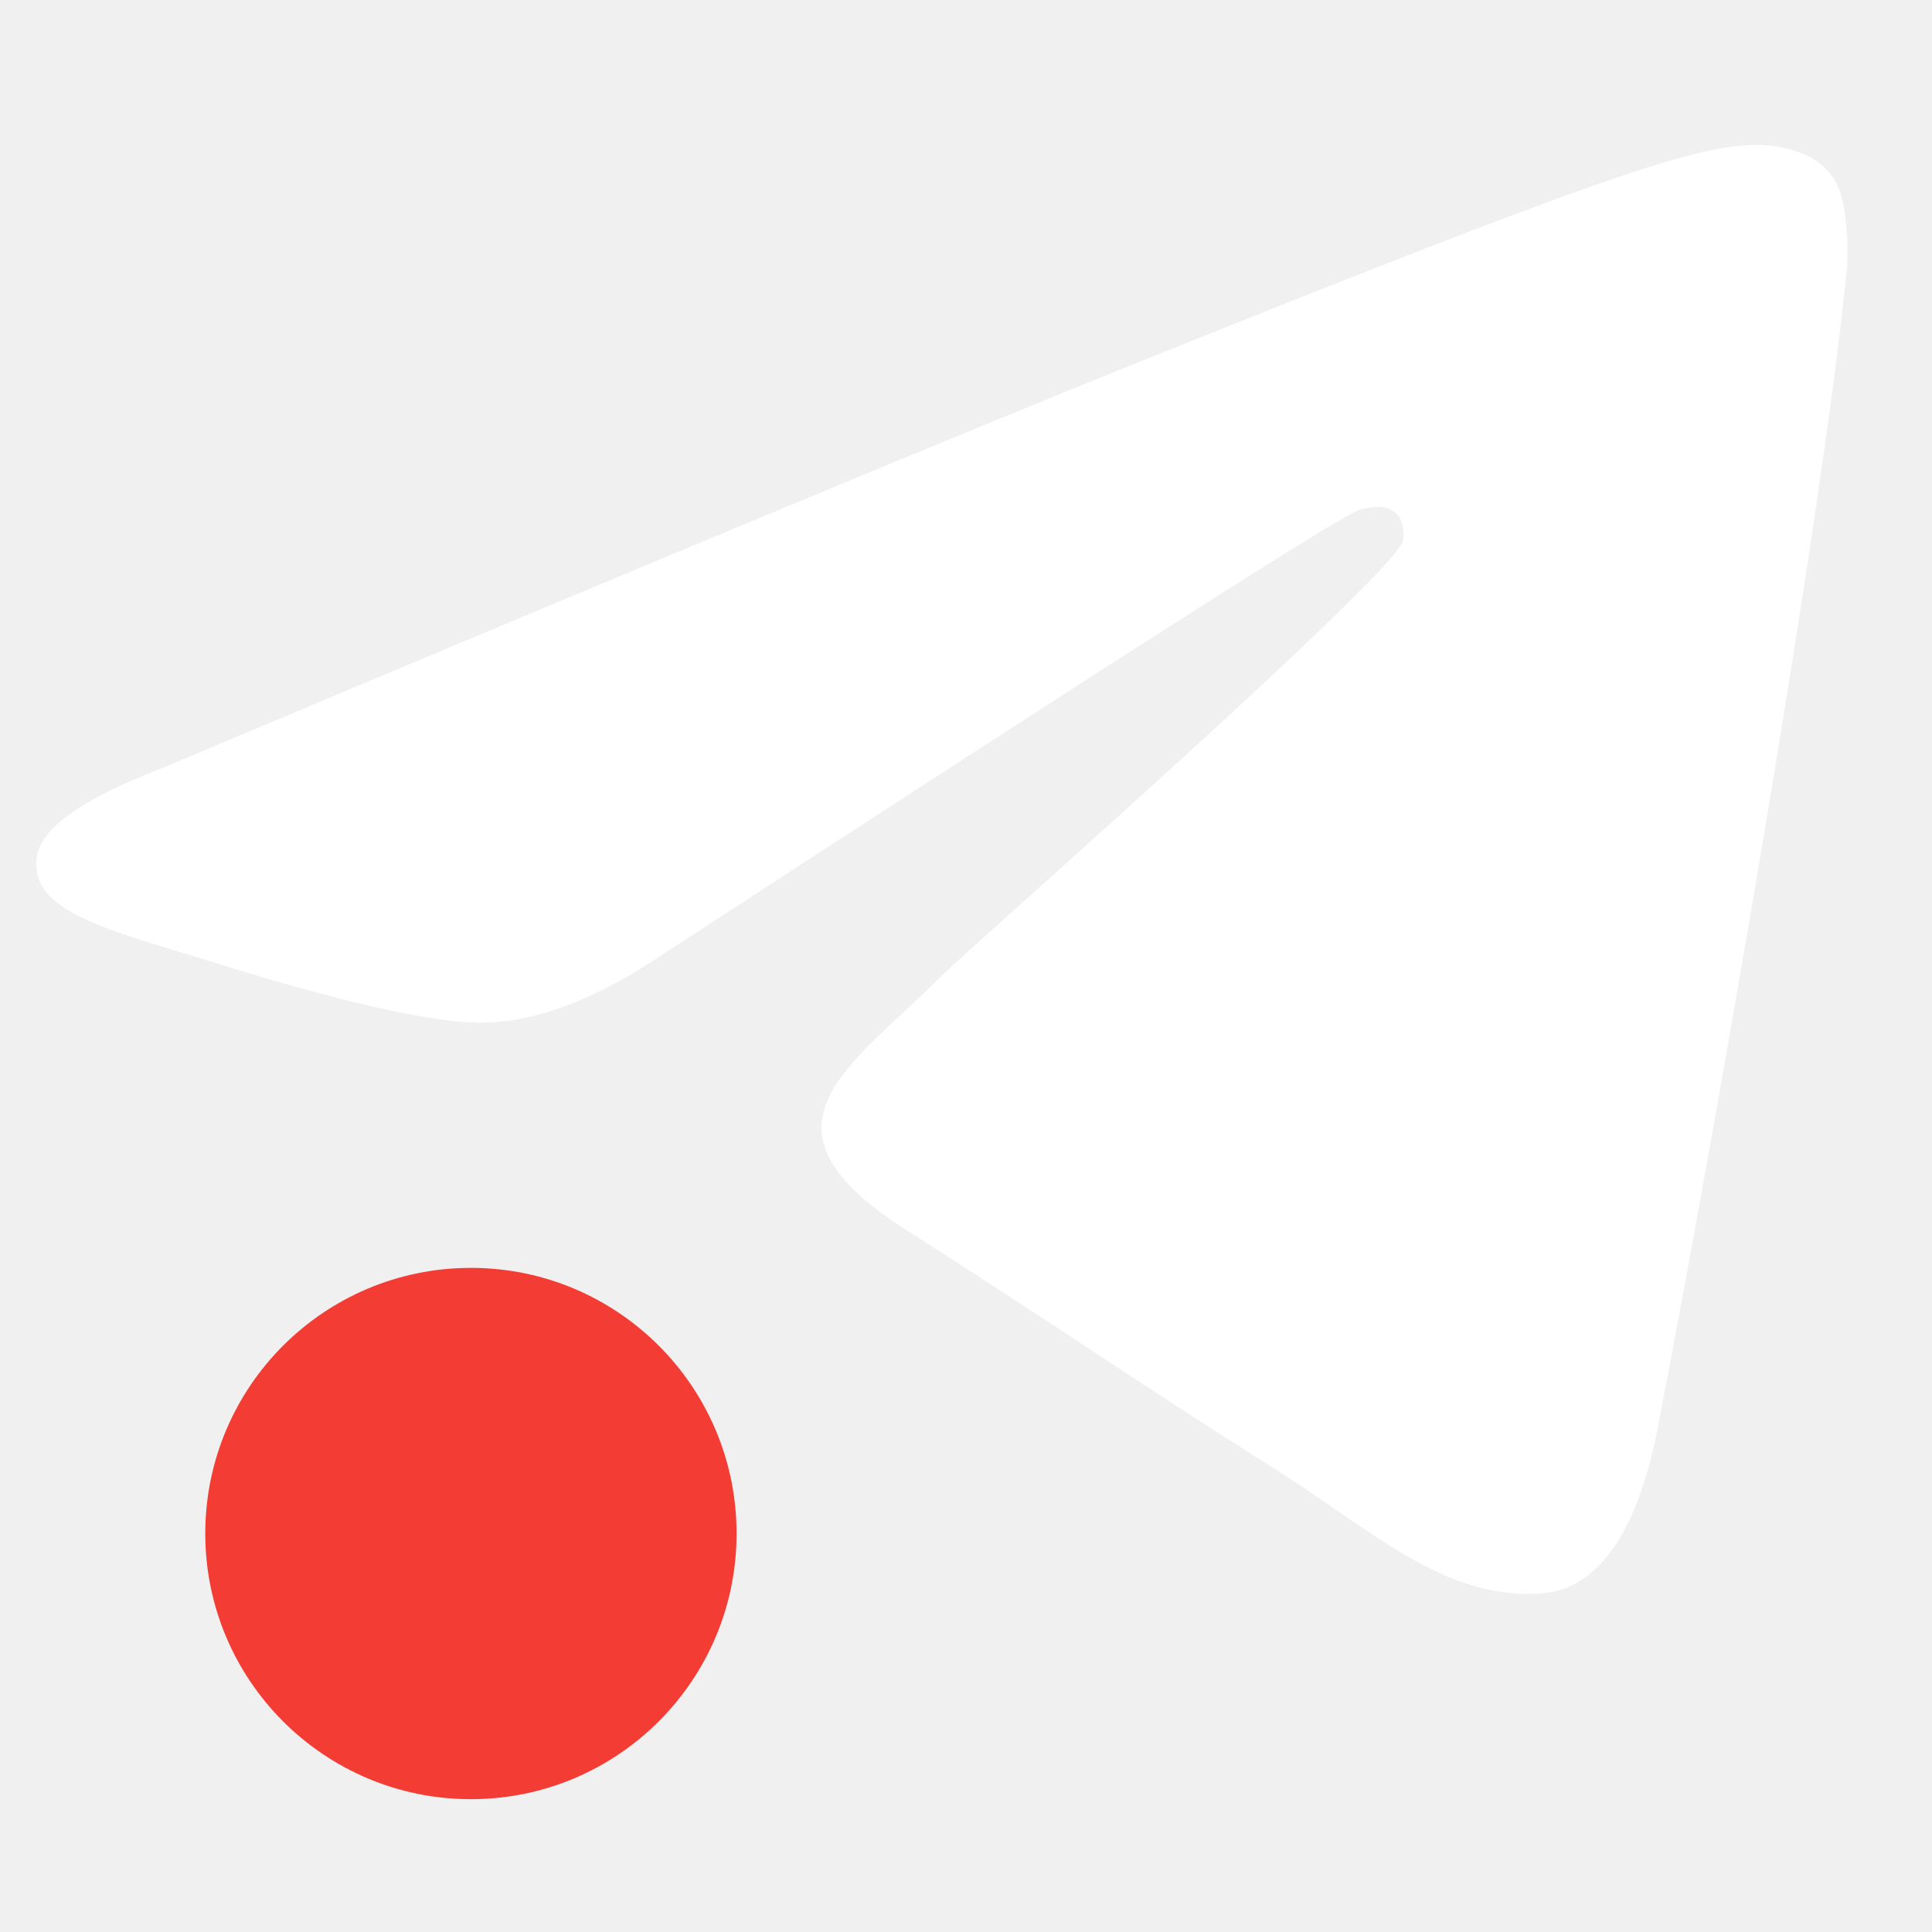
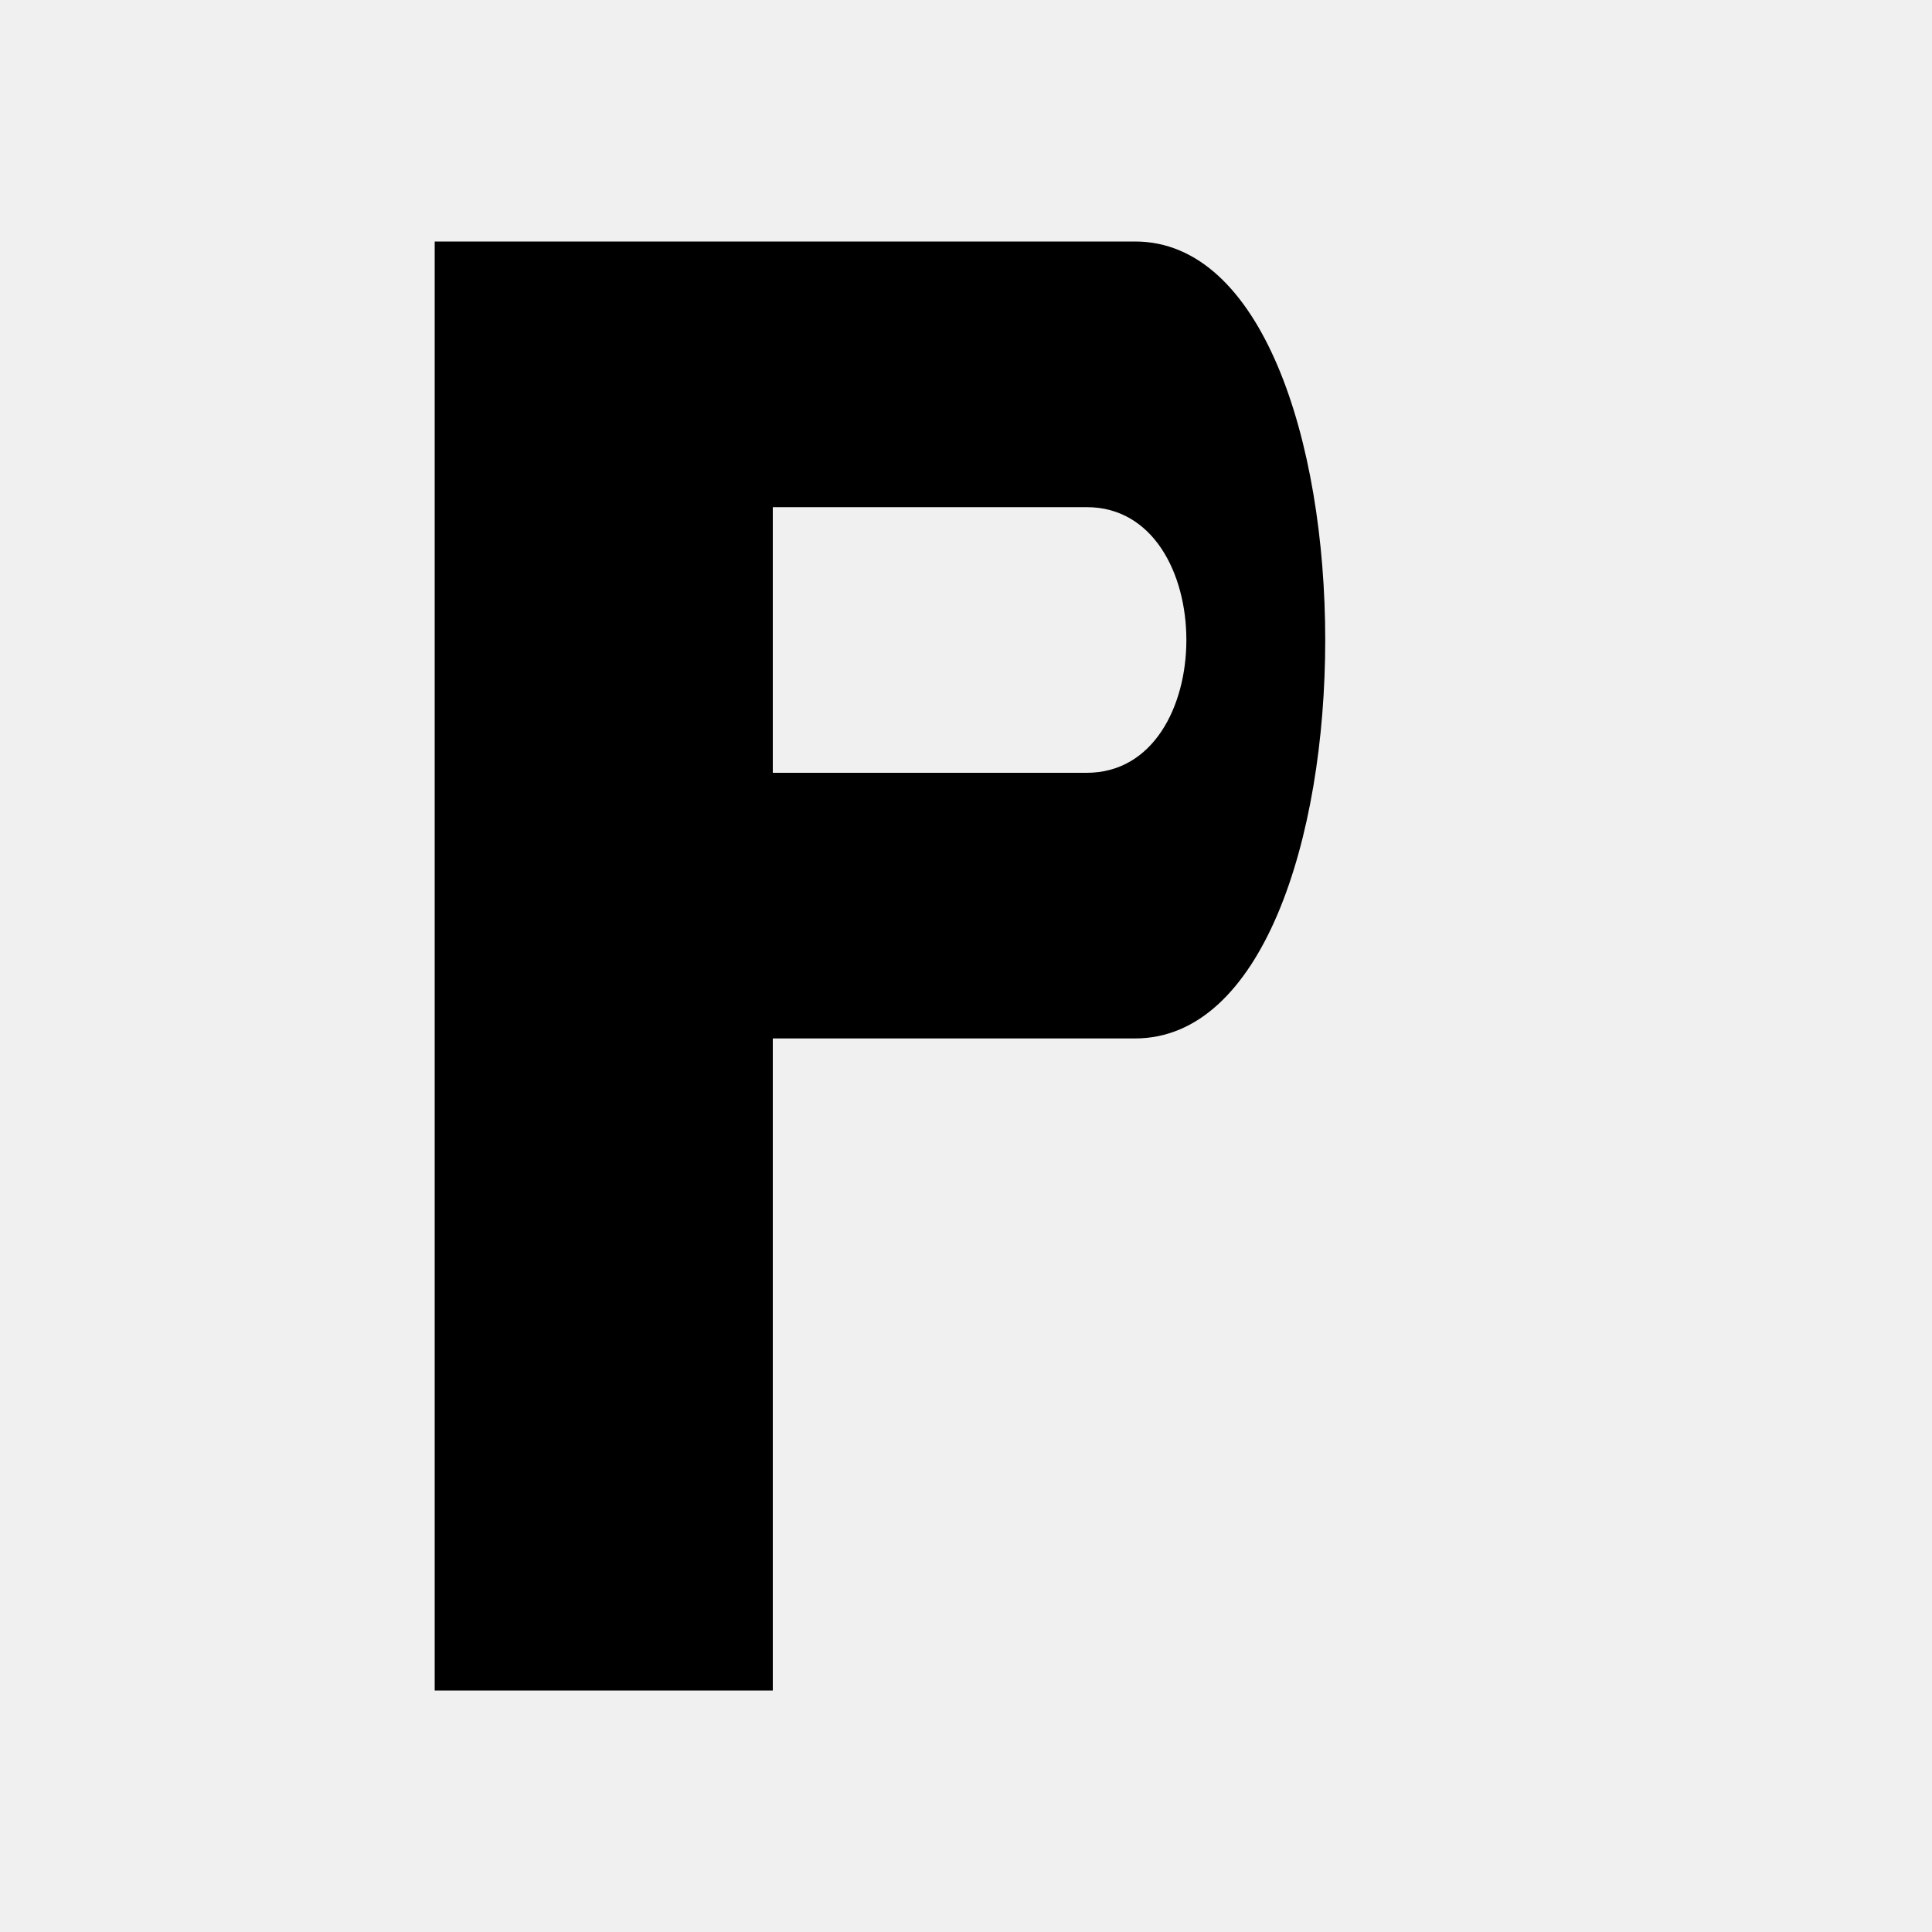
<svg xmlns="http://www.w3.org/2000/svg" width="16px" height="16px" viewBox="0 0 16 16" version="1.1">
-   <g id="plane" stroke="none" stroke-width="1" fill="none" fill-rule="evenodd">
-     <path d="M1.331,6.366 C5.358,4.672 8.043,3.556 9.386,3.017 C13.222,1.476 14.019,1.209 14.538,1.2 C14.653,1.198 14.908,1.225 15.074,1.355 C15.213,1.465 15.252,1.612 15.27,1.716 C15.289,1.82 15.312,2.056 15.293,2.241 C15.085,4.349 14.186,9.466 13.728,11.827 C13.535,12.826 13.154,13.161 12.785,13.194 C11.982,13.265 11.373,12.682 10.597,12.191 C9.381,11.422 8.694,10.943 7.514,10.192 C6.15,9.325 7.034,8.848 7.812,8.068 C8.015,7.865 11.549,4.762 11.617,4.48 C11.626,4.445 11.634,4.314 11.553,4.244 C11.472,4.175 11.353,4.199 11.267,4.218 C11.145,4.244 9.203,5.483 5.441,7.935 C4.89,8.3 4.391,8.478 3.943,8.469 C3.45,8.459 2.501,8.2 1.796,7.978 C0.931,7.707 0.244,7.564 0.304,7.103 C0.335,6.862 0.677,6.617 1.331,6.366 Z" id="Path-3" fill="#FFFFFF" />
+   <g id="parvane" stroke="none" fill-rule="evenodd">
+     <path d="M3.6,2 L9.4,2 C11.5,2 11.5,8.6 9.4,8.6 L6.4,8.6 L6.4,14 L3.6,14 Z M6.4,4.2 L9,4.2 C10.1,4.2 10.1,6.4 9,6.4 L6.4,6.4 Z" />
  </g>
-   <circle class="error" fill="#f23c34" cx="3.9" cy="12.7" r="2.2" />
</svg>
